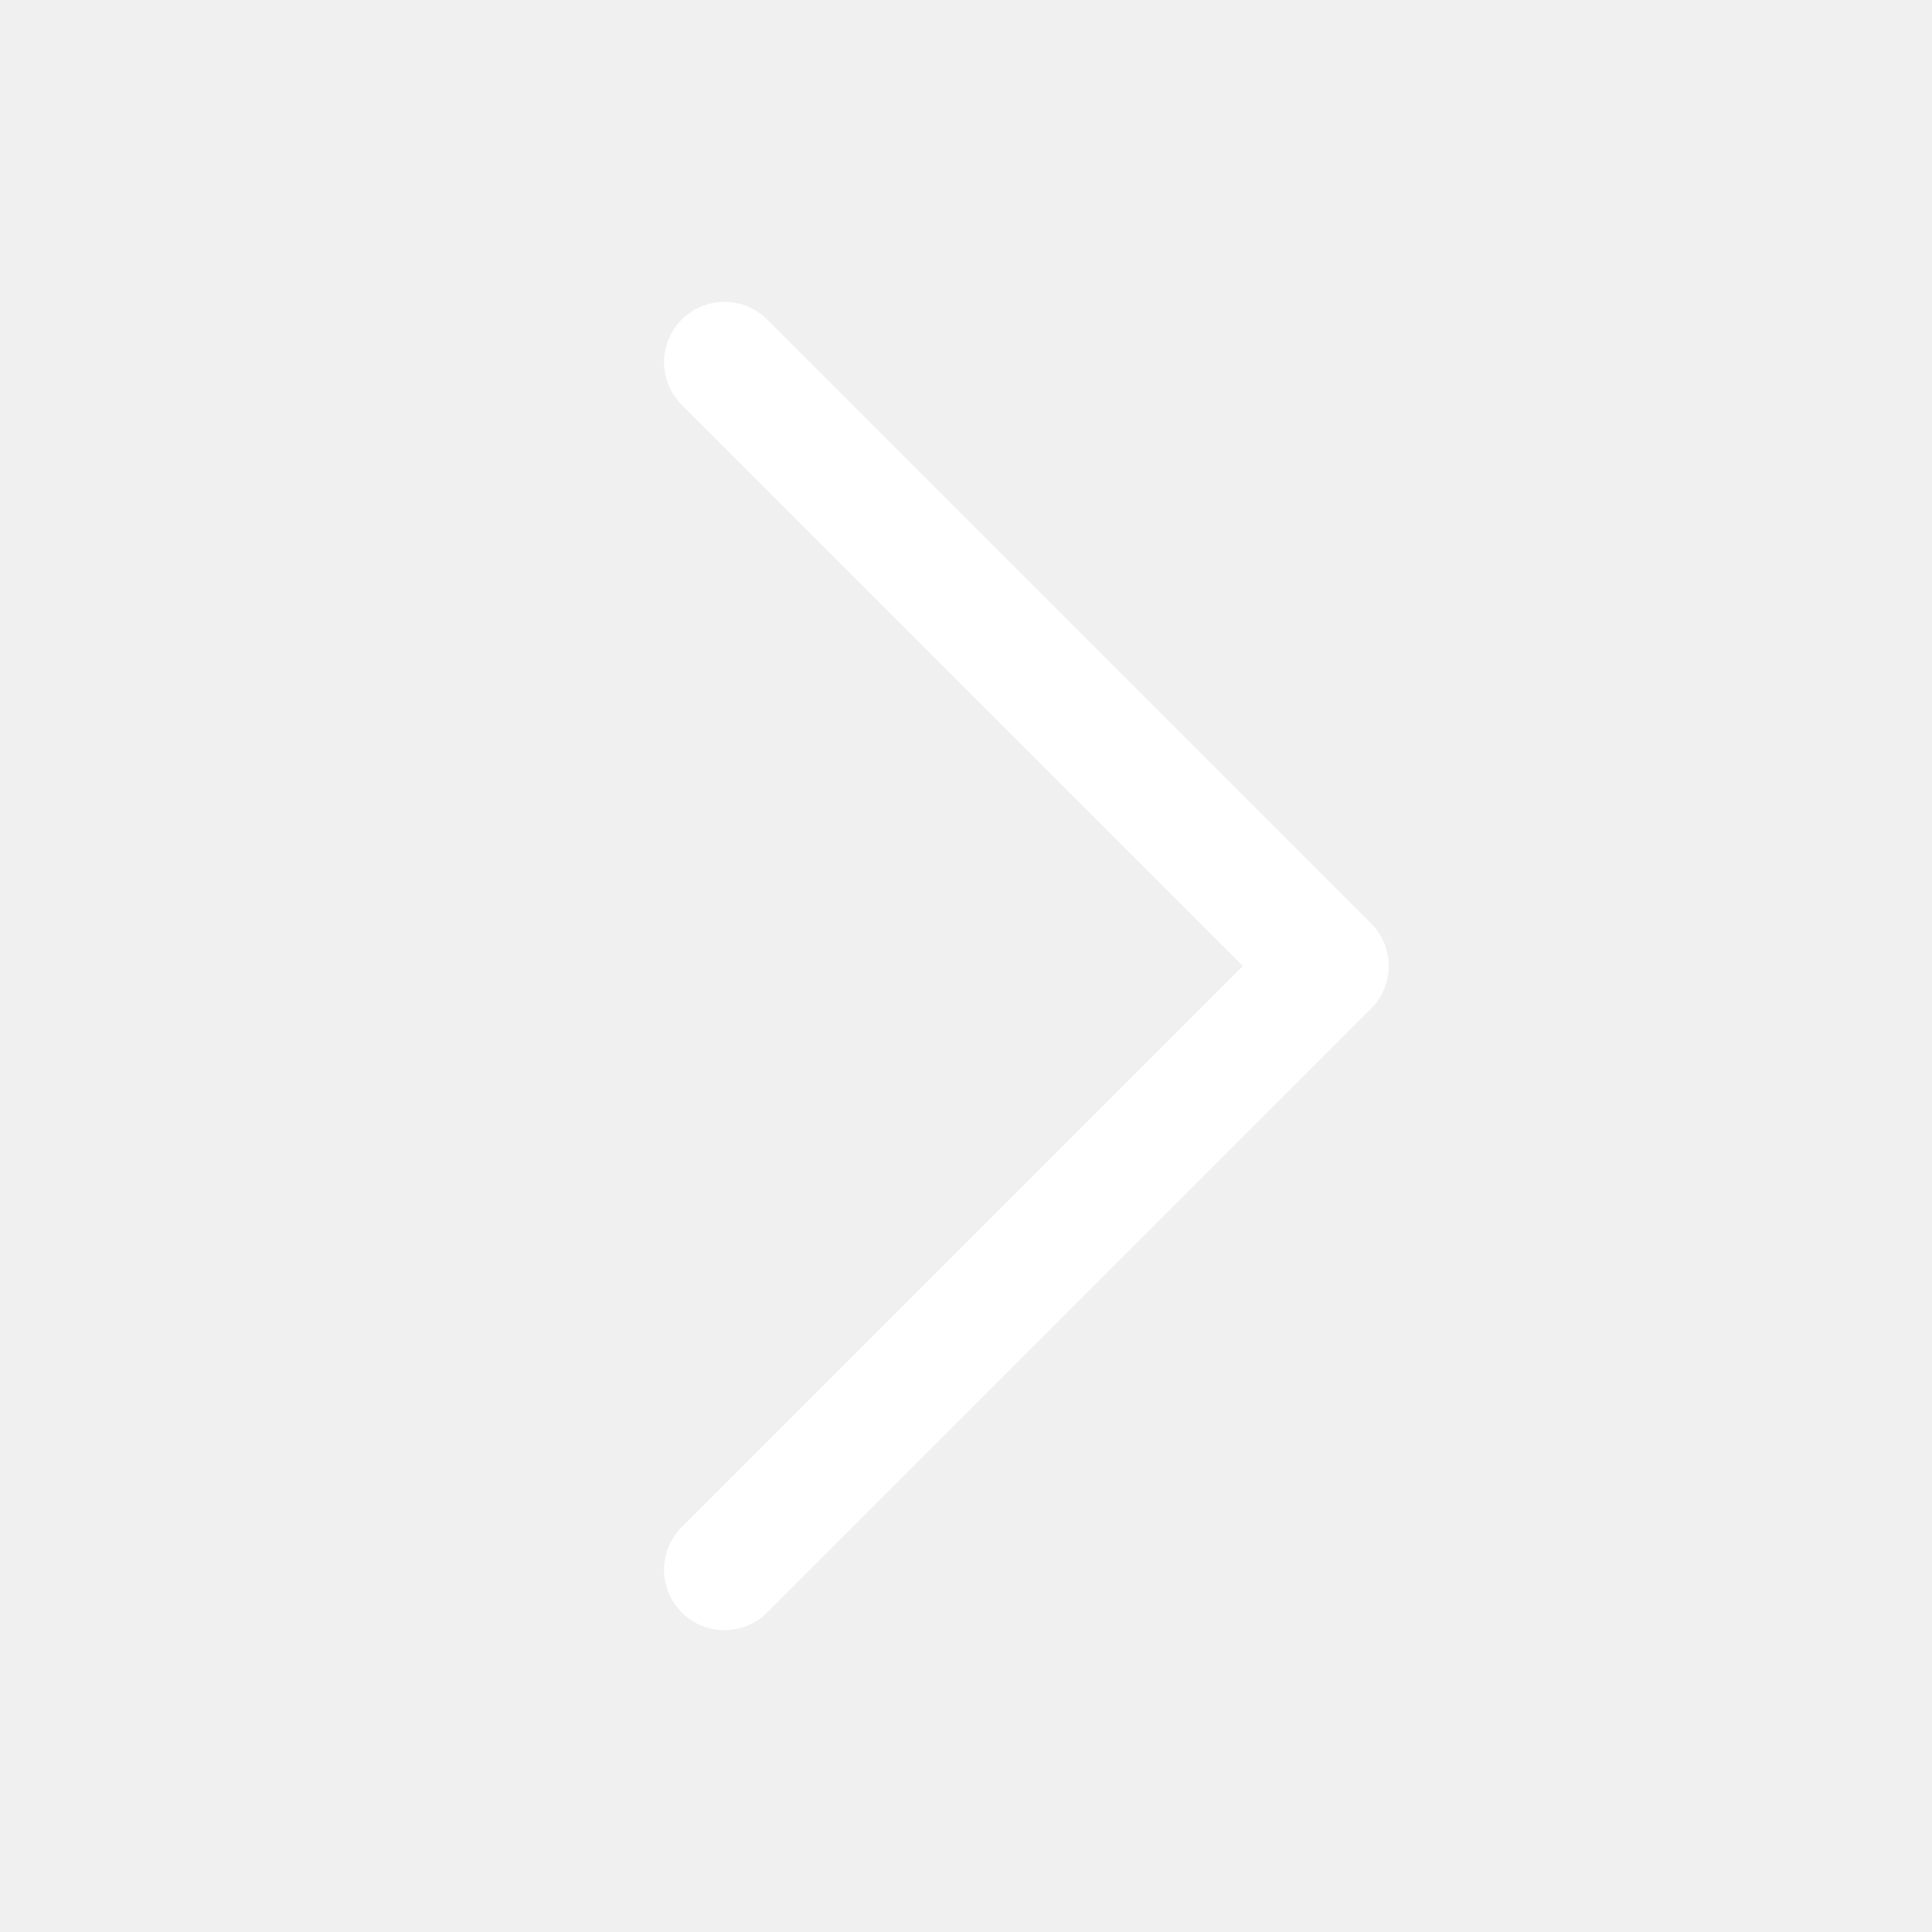
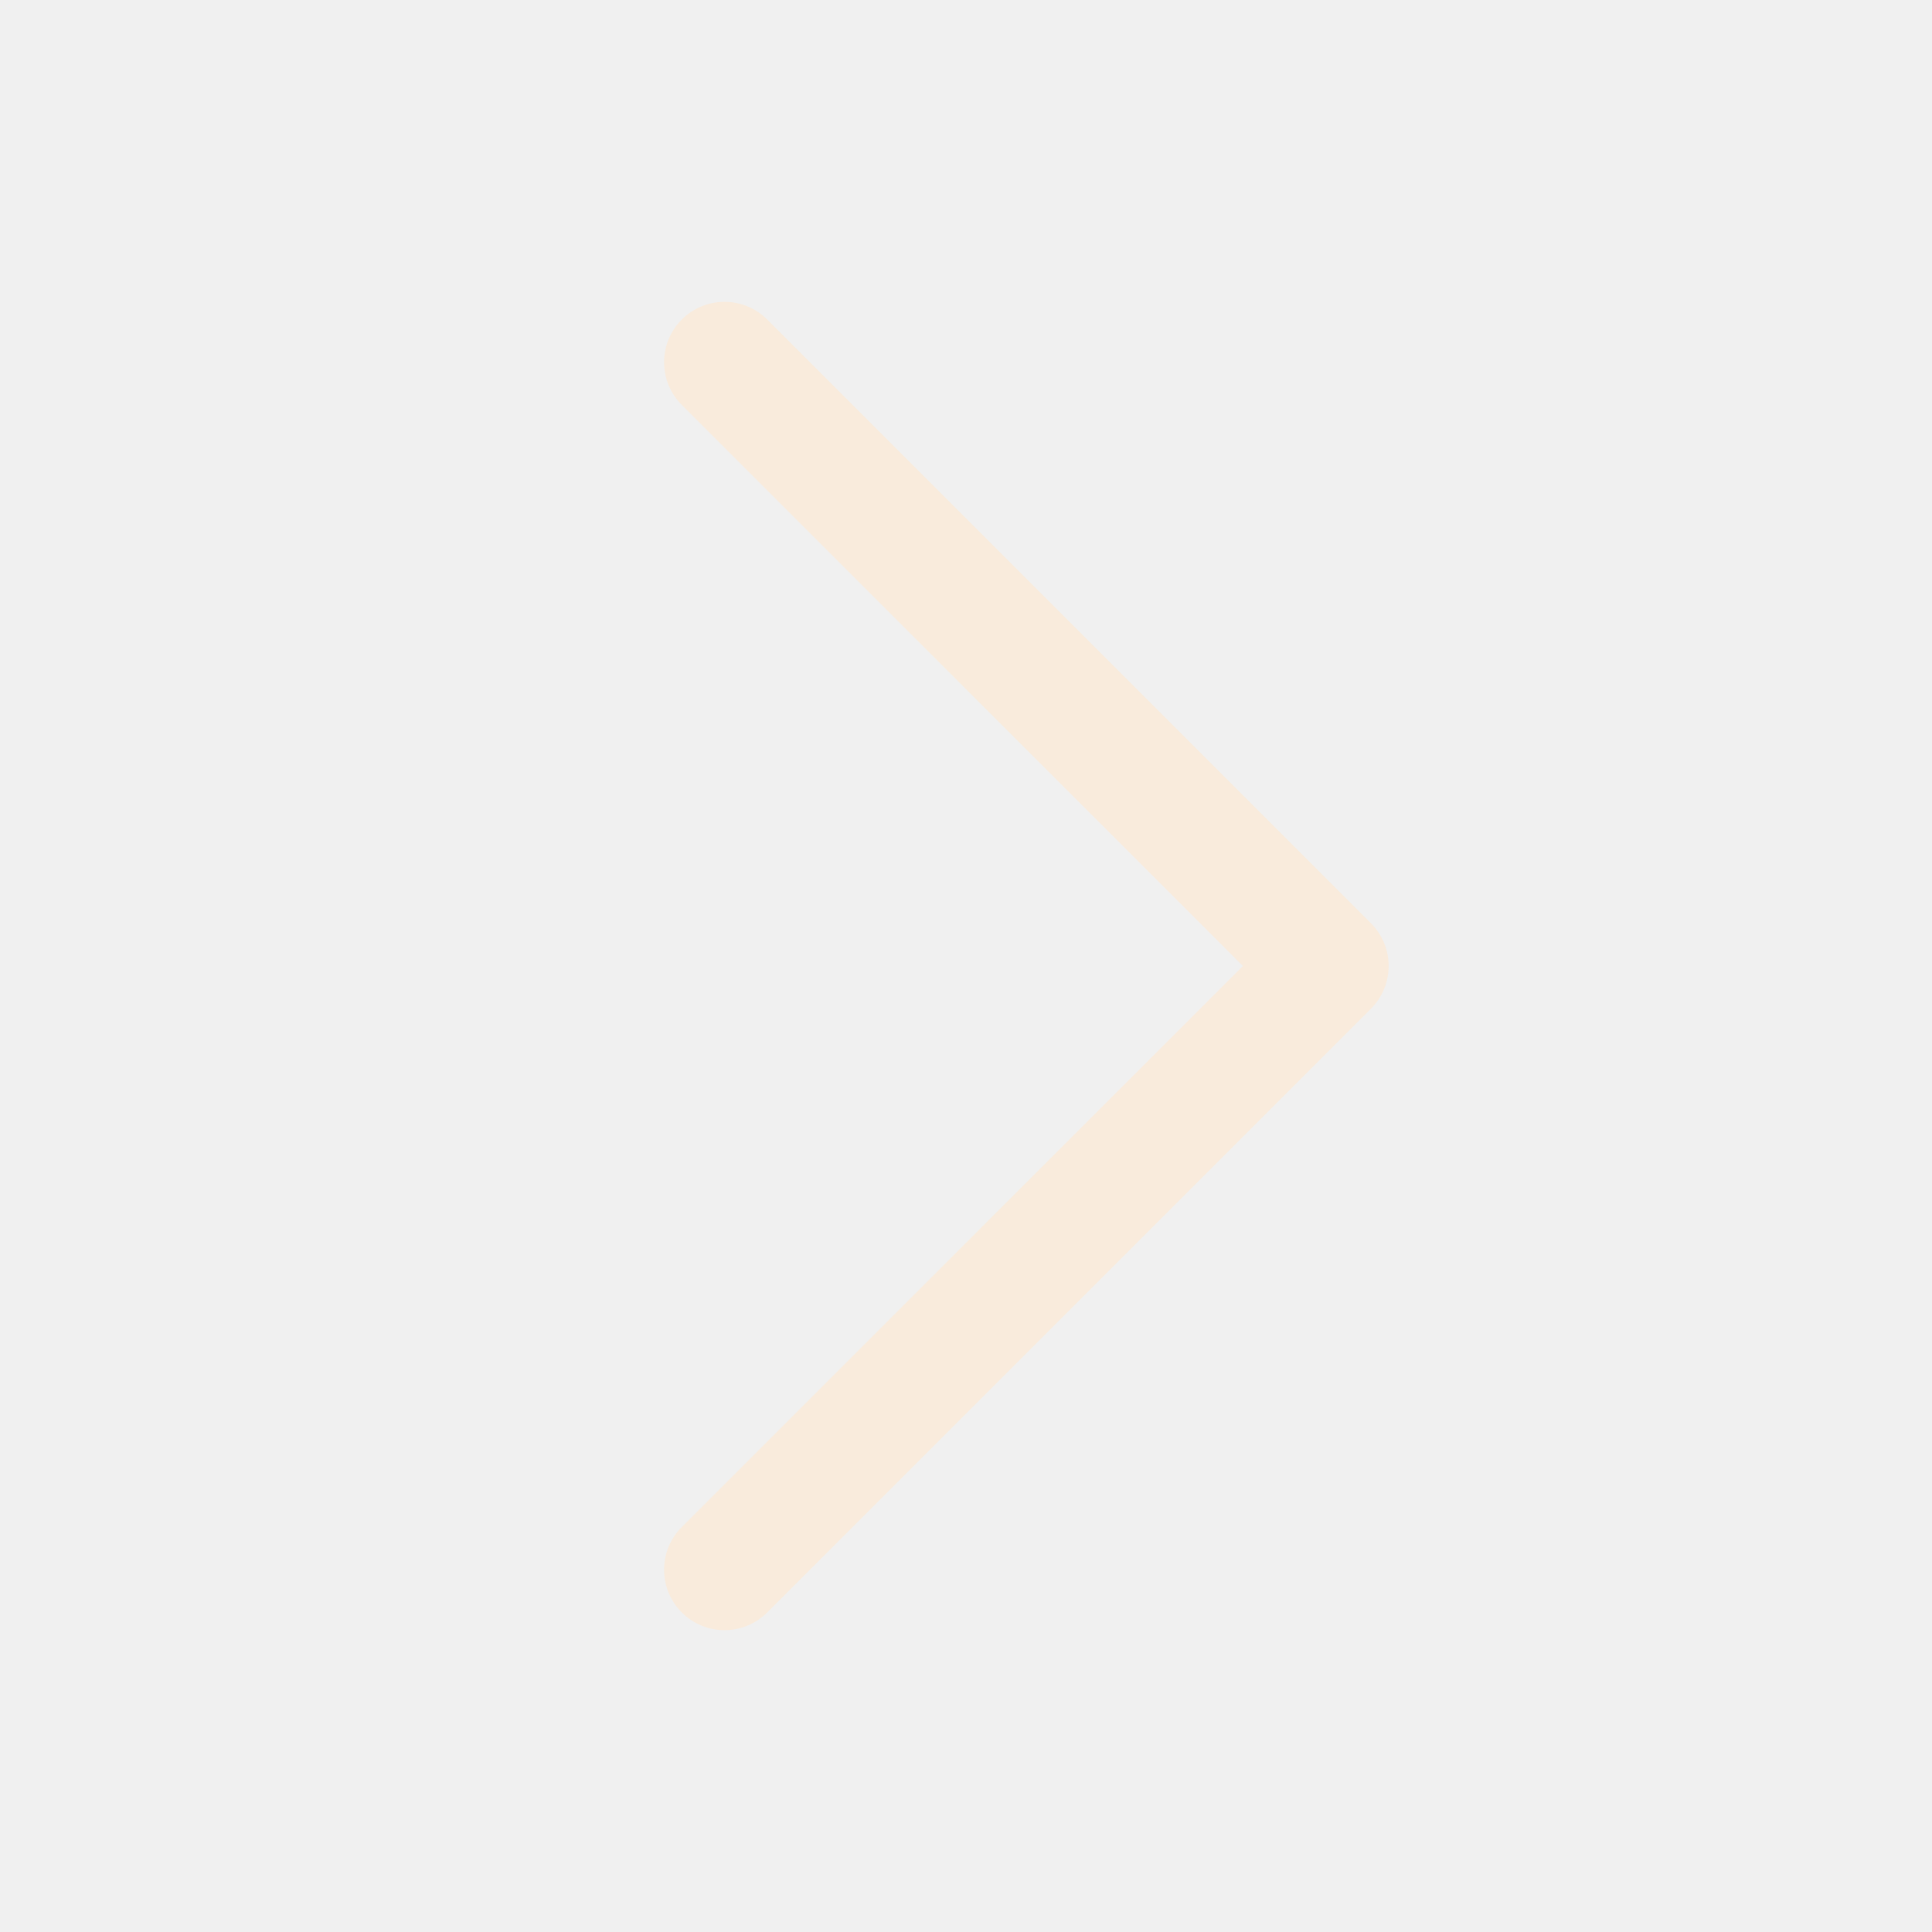
- <svg xmlns="http://www.w3.org/2000/svg" width="32" height="32" fill="#ffffff" viewBox="0 0 256 256">
+ <svg xmlns="http://www.w3.org/2000/svg" width="32" height="32" fill="#F9EBDC" viewBox="0 0 256 256">
  <path d="M181.66,133.66l-80,80a8,8,0,0,1-11.32-11.32L164.69,128,90.34,53.66a8,8,0,0,1,11.32-11.32l80,80A8,8,0,0,1,181.66,133.66Z">
    </path>
</svg>
